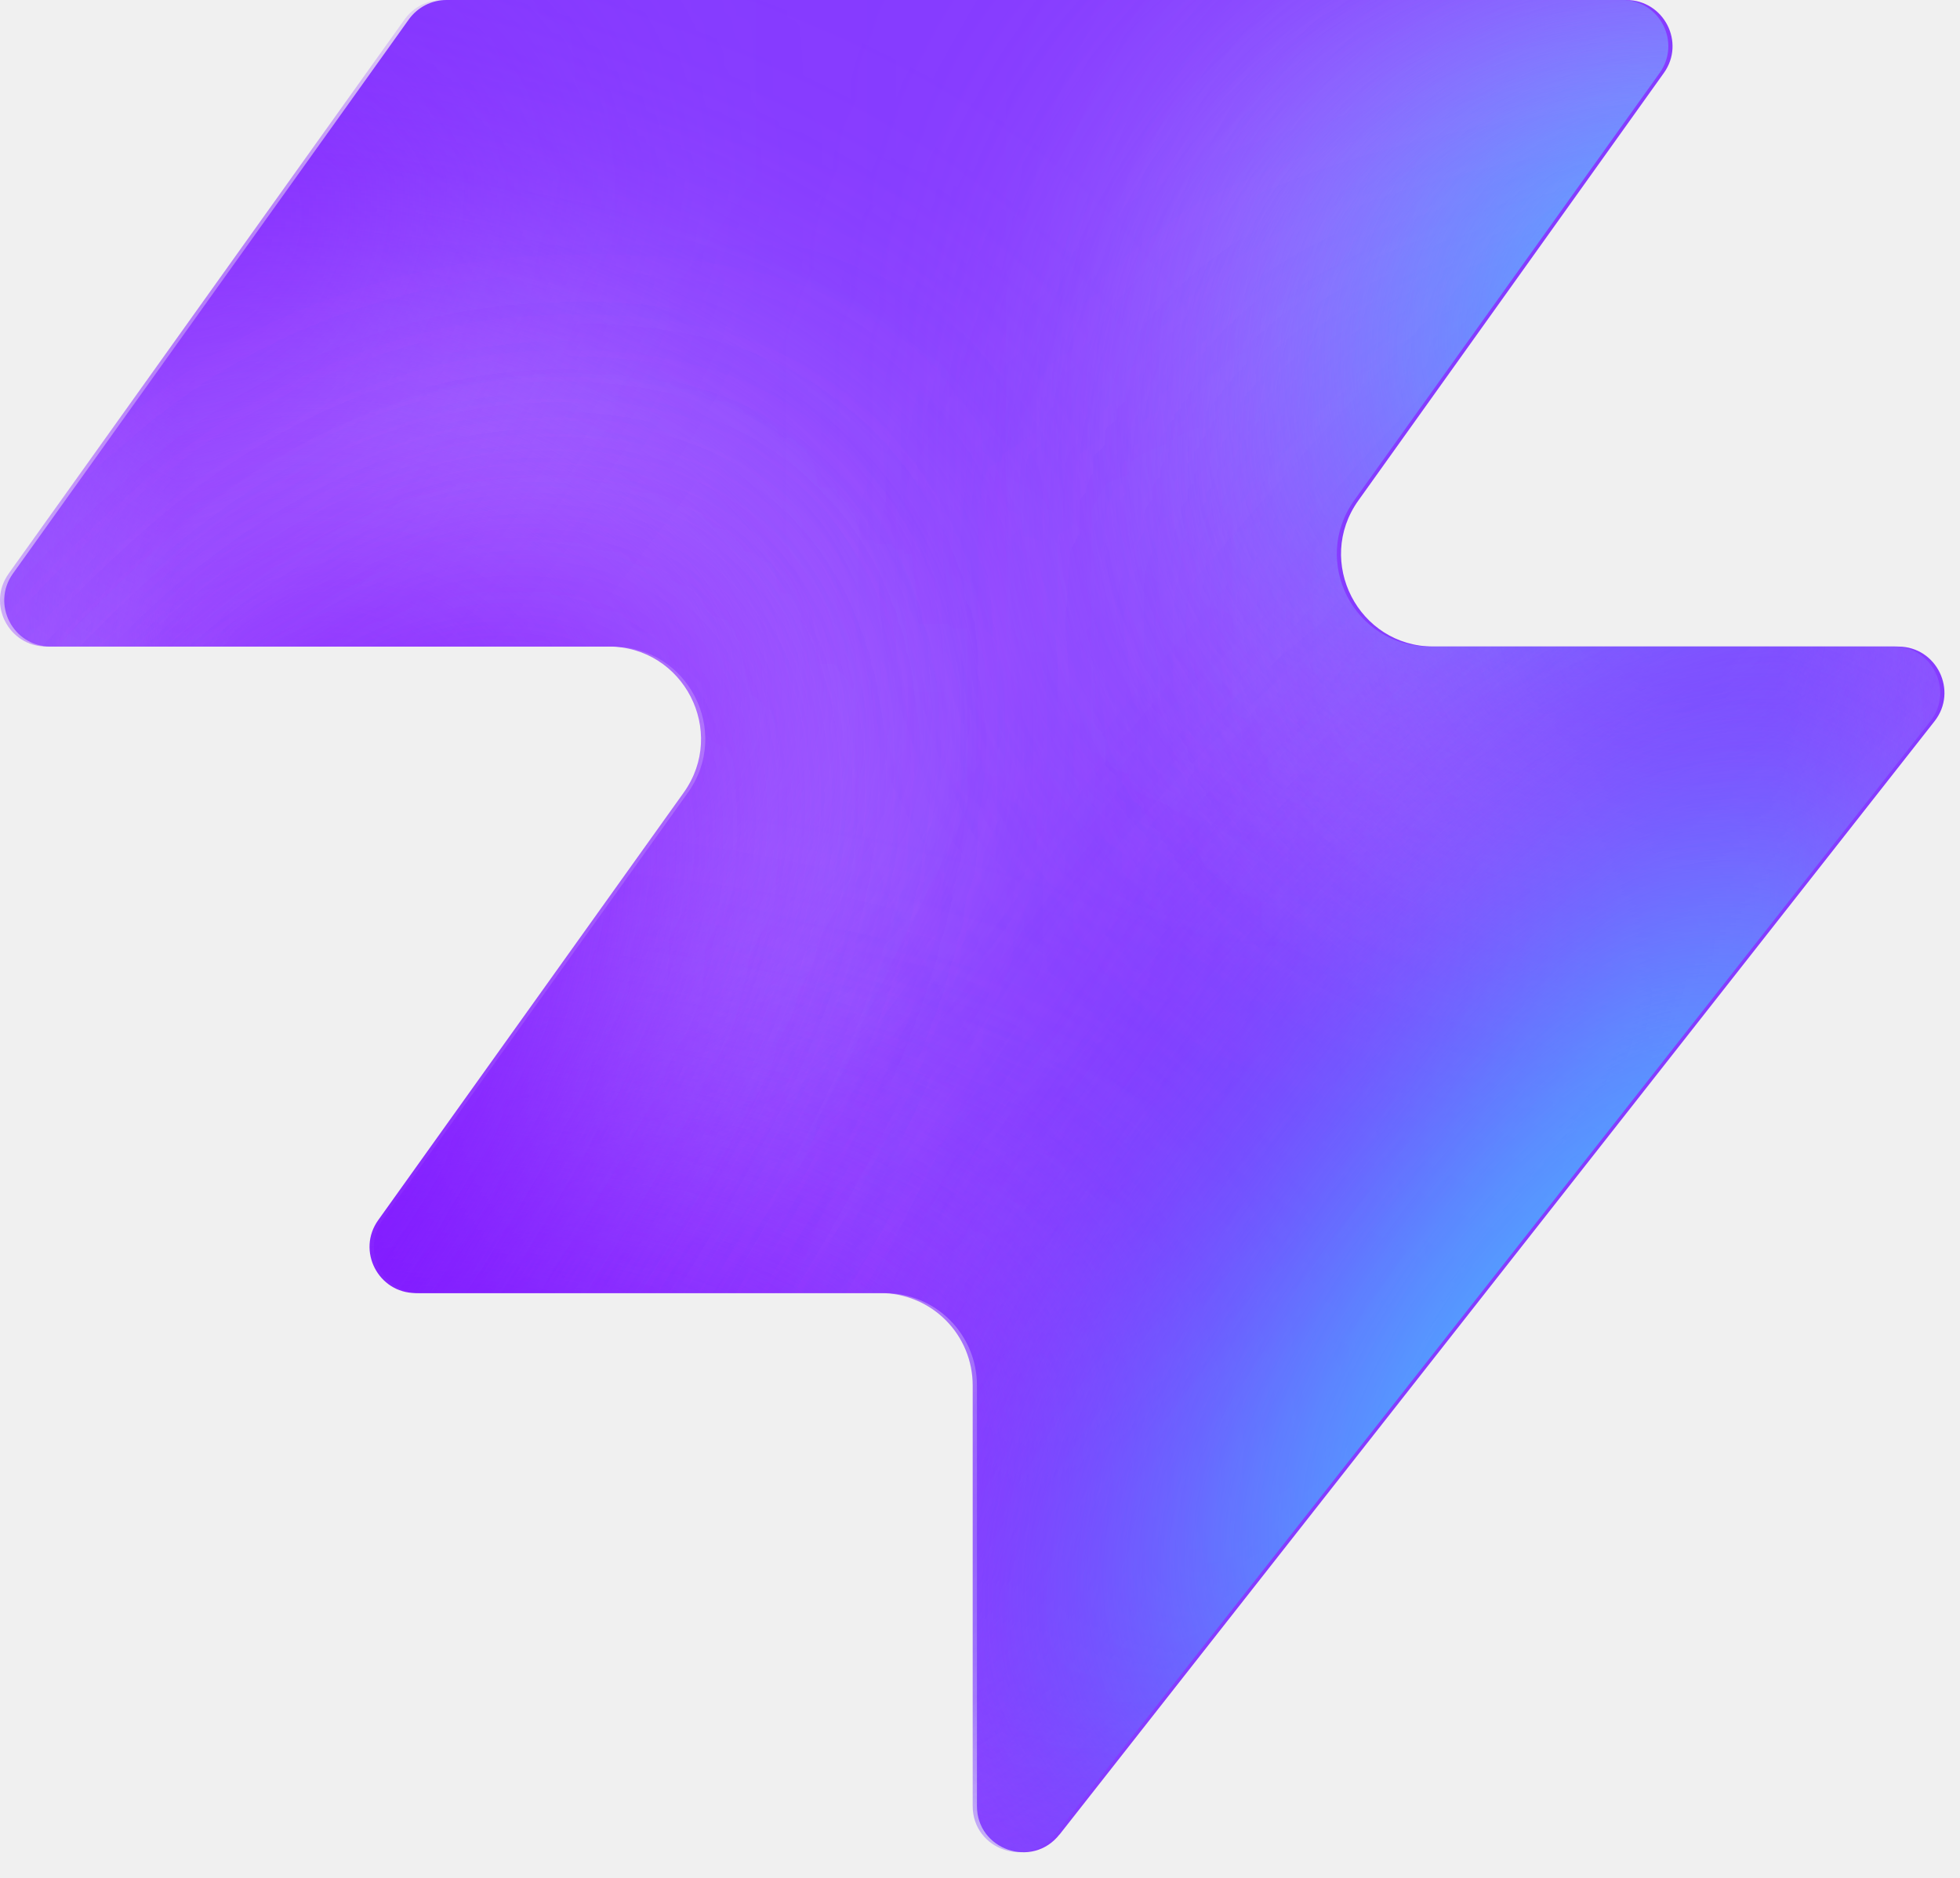
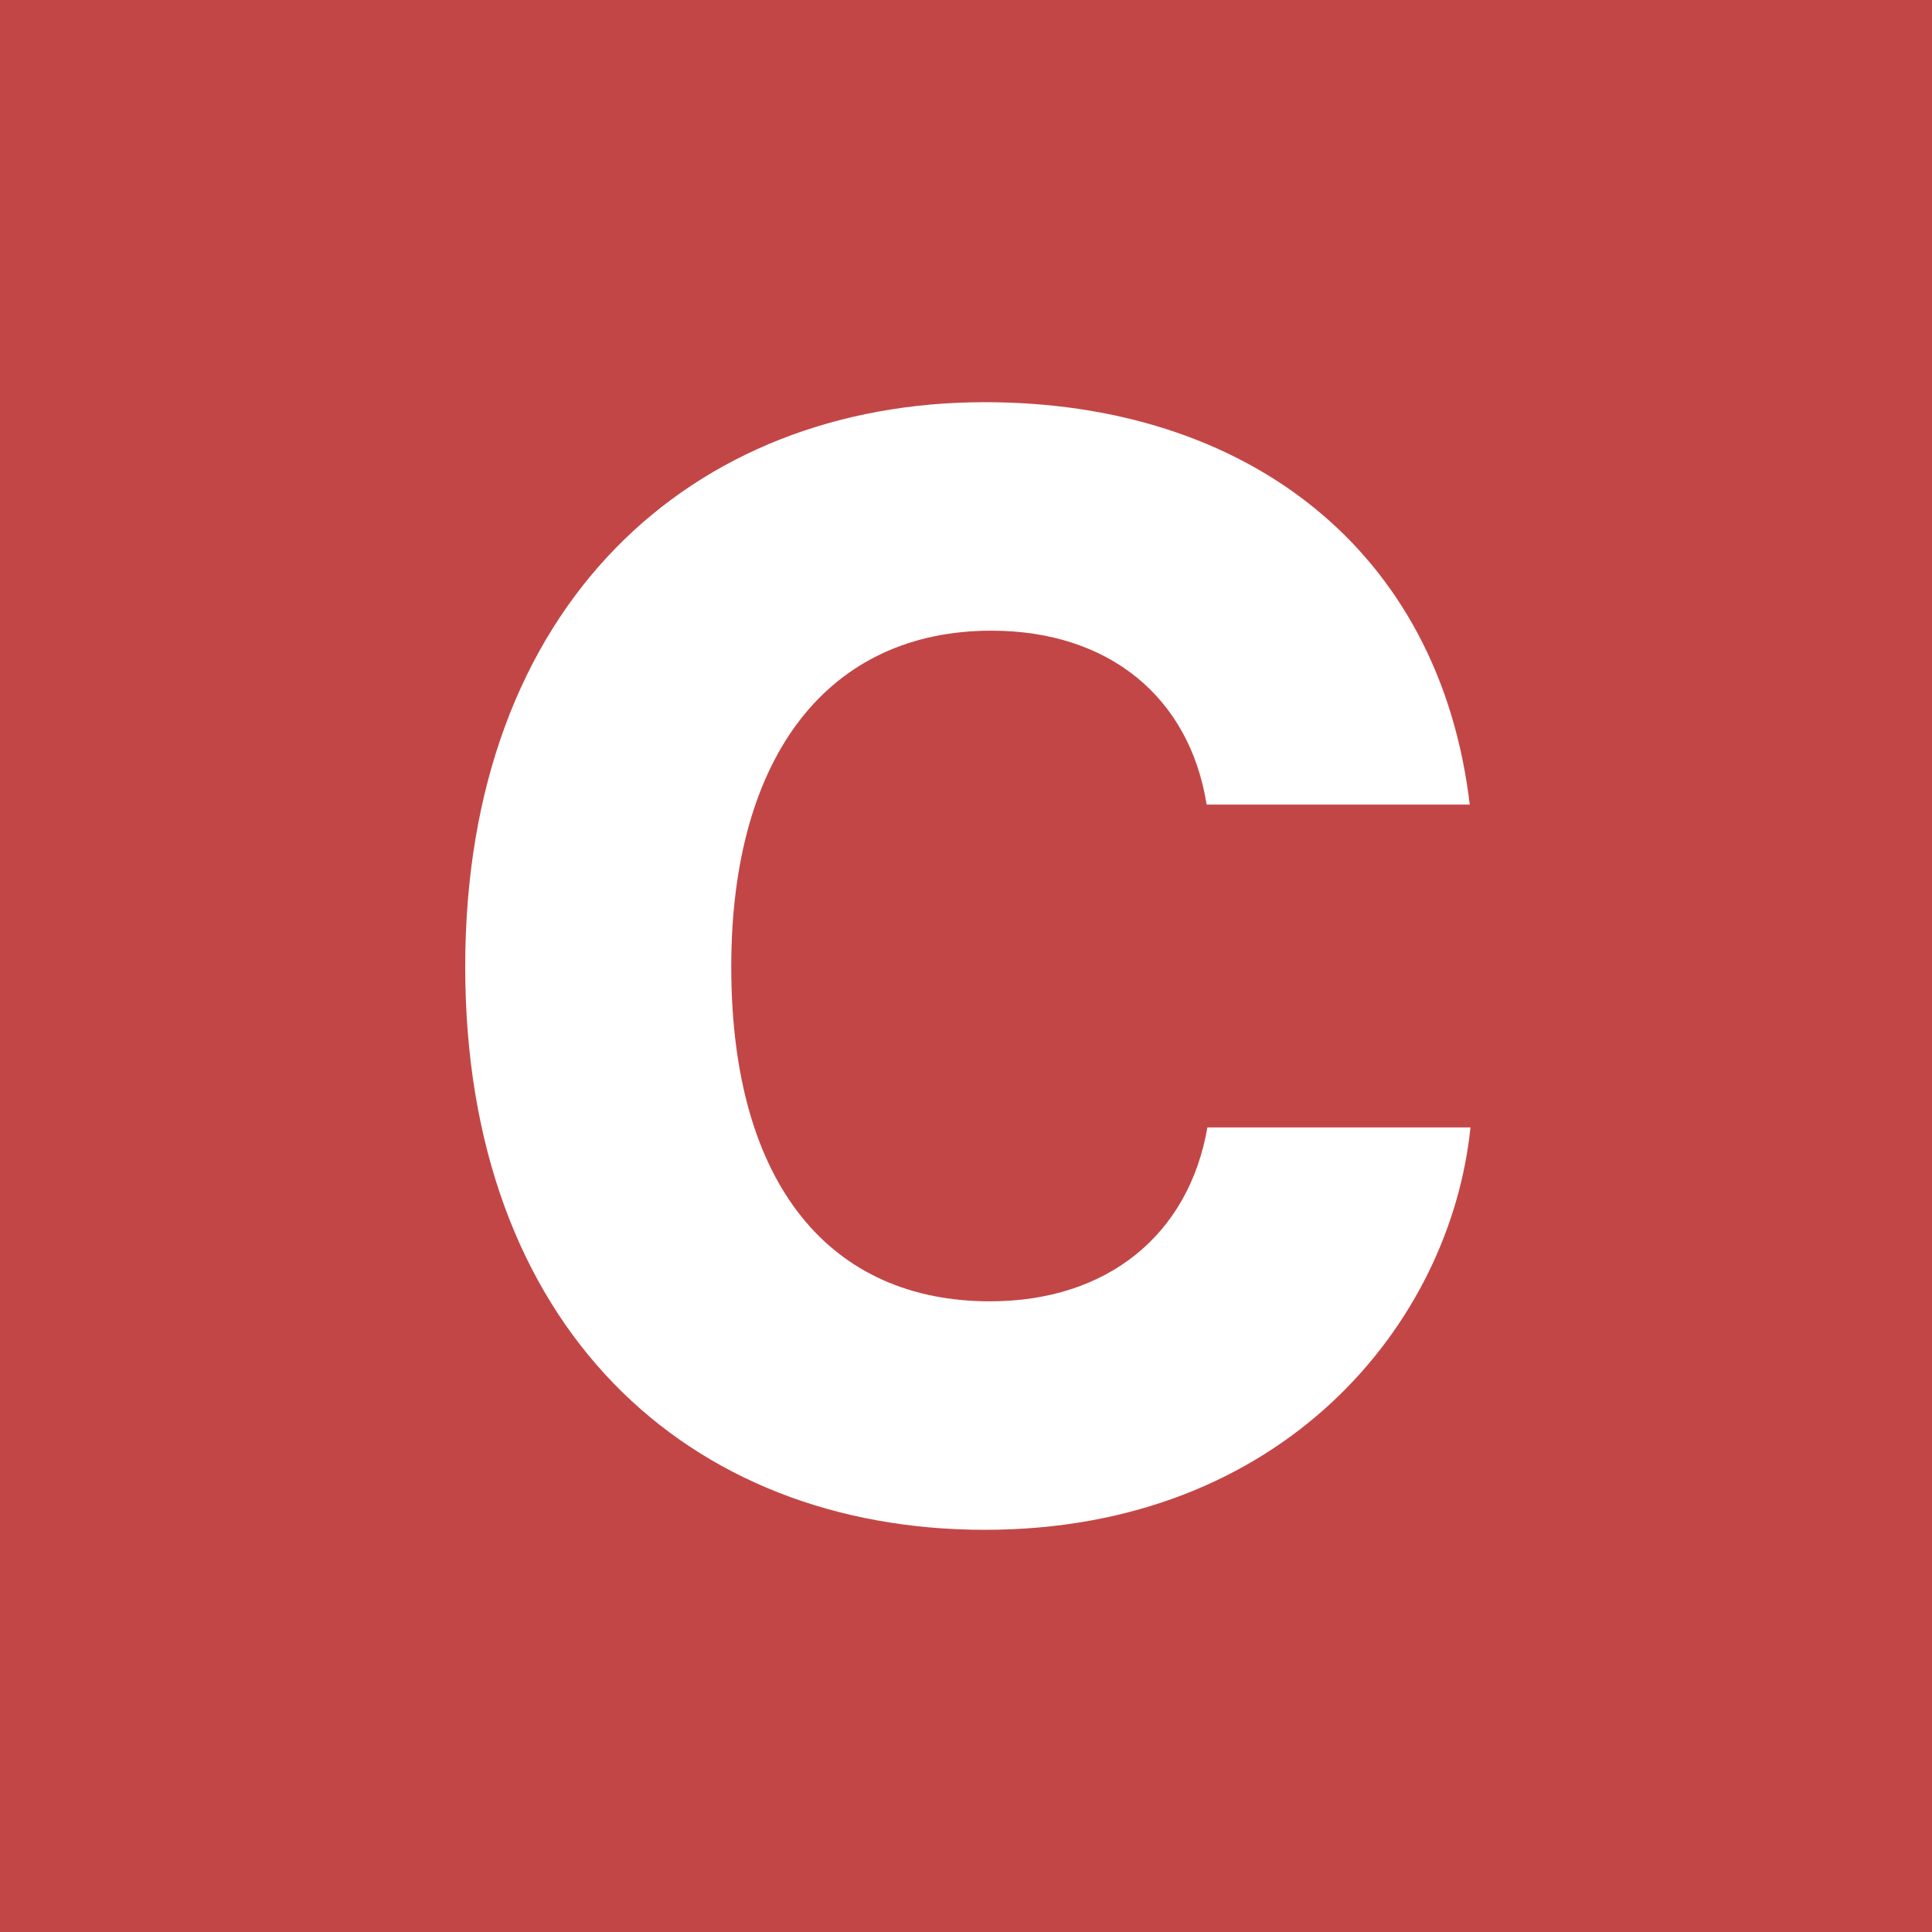
- <svg xmlns="http://www.w3.org/2000/svg" width="48" height="46" fill="none" viewBox="0 0 48 46">
-   <path fill="#863bff" d="M25.946 44.938c-.664.845-2.021.375-2.021-.698V33.937a2.26 2.26 0 0 0-2.262-2.262H10.287c-.92 0-1.456-1.04-.92-1.788l7.48-10.471c1.07-1.497 0-3.578-1.842-3.578H1.237c-.92 0-1.456-1.04-.92-1.788L10.013.474c.214-.297.556-.474.92-.474h28.894c.92 0 1.456 1.04.92 1.788l-7.48 10.471c-1.07 1.498 0 3.579 1.842 3.579h11.377c.943 0 1.473 1.088.89 1.83L25.947 44.94z" style="fill:#863bff;fill:color(display-p3 .525 .23 1);fill-opacity:1" />
-   <mask id="a" width="48" height="46" x="0" y="0" maskUnits="userSpaceOnUse" style="mask-type:alpha">
-     <path fill="#000" d="M25.842 44.938c-.664.844-2.021.375-2.021-.698V33.937a2.26 2.26 0 0 0-2.262-2.262H10.183c-.92 0-1.456-1.04-.92-1.788l7.48-10.471c1.07-1.498 0-3.579-1.842-3.579H1.133c-.92 0-1.456-1.04-.92-1.787L9.91.473c.214-.297.556-.474.92-.474h28.894c.92 0 1.456 1.04.92 1.788l-7.48 10.471c-1.07 1.498 0 3.578 1.842 3.578h11.377c.943 0 1.473 1.088.89 1.832L25.843 44.94z" style="fill:#000;fill-opacity:1" />
-   </mask>
-   <g mask="url(#a)">
-     <g filter="url(#b)">
-       <ellipse cx="5.508" cy="14.704" fill="#ede6ff" rx="5.508" ry="14.704" style="fill:#ede6ff;fill:color(display-p3 .927 .903 1);fill-opacity:1" transform="matrix(.00324 1 1 -.00324 -4.47 31.516)" />
-     </g>
-     <g filter="url(#c)">
-       <ellipse cx="10.399" cy="29.851" fill="#ede6ff" rx="10.399" ry="29.851" style="fill:#ede6ff;fill:color(display-p3 .927 .903 1);fill-opacity:1" transform="matrix(.00324 1 1 -.00324 -39.328 7.883)" />
-     </g>
-     <g filter="url(#d)">
-       <ellipse cx="5.508" cy="30.487" fill="#7e14ff" rx="5.508" ry="30.487" style="fill:#7e14ff;fill:color(display-p3 .492 .077 1);fill-opacity:1" transform="rotate(89.814 -25.913 -14.639)scale(1 -1)" />
-     </g>
-     <g filter="url(#e)">
-       <ellipse cx="5.508" cy="30.599" fill="#7e14ff" rx="5.508" ry="30.599" style="fill:#7e14ff;fill:color(display-p3 .492 .077 1);fill-opacity:1" transform="rotate(89.814 -32.644 -3.334)scale(1 -1)" />
-     </g>
-     <g filter="url(#f)">
-       <ellipse cx="5.508" cy="30.599" fill="#7e14ff" rx="5.508" ry="30.599" style="fill:#7e14ff;fill:color(display-p3 .492 .077 1);fill-opacity:1" transform="matrix(.00324 1 1 -.00324 -34.34 30.47)" />
-     </g>
-     <g filter="url(#g)">
-       <ellipse cx="14.072" cy="22.078" fill="#ede6ff" rx="14.072" ry="22.078" style="fill:#ede6ff;fill:color(display-p3 .927 .903 1);fill-opacity:1" transform="rotate(93.35 24.506 48.493)scale(-1 1)" />
-     </g>
-     <g filter="url(#h)">
-       <ellipse cx="3.47" cy="21.501" fill="#7e14ff" rx="3.47" ry="21.501" style="fill:#7e14ff;fill:color(display-p3 .492 .077 1);fill-opacity:1" transform="rotate(89.009 28.708 47.59)scale(-1 1)" />
-     </g>
-     <g filter="url(#i)">
-       <ellipse cx="3.47" cy="21.501" fill="#7e14ff" rx="3.47" ry="21.501" style="fill:#7e14ff;fill:color(display-p3 .492 .077 1);fill-opacity:1" transform="rotate(89.009 28.708 47.59)scale(-1 1)" />
-     </g>
-     <g filter="url(#j)">
-       <ellipse cx=".387" cy="8.972" fill="#7e14ff" rx="4.407" ry="29.108" style="fill:#7e14ff;fill:color(display-p3 .492 .077 1);fill-opacity:1" transform="rotate(39.51 .387 8.972)" />
-     </g>
-     <g filter="url(#k)">
-       <ellipse cx="47.523" cy="-6.092" fill="#7e14ff" rx="4.407" ry="29.108" style="fill:#7e14ff;fill:color(display-p3 .492 .077 1);fill-opacity:1" transform="rotate(37.892 47.523 -6.092)" />
-     </g>
-     <g filter="url(#l)">
-       <ellipse cx="41.412" cy="6.333" fill="#47bfff" rx="5.971" ry="9.665" style="fill:#47bfff;fill:color(display-p3 .28 .748 1);fill-opacity:1" transform="rotate(37.892 41.412 6.333)" />
-     </g>
-     <g filter="url(#m)">
-       <ellipse cx="-1.879" cy="38.332" fill="#7e14ff" rx="4.407" ry="29.108" style="fill:#7e14ff;fill:color(display-p3 .492 .077 1);fill-opacity:1" transform="rotate(37.892 -1.88 38.332)" />
-     </g>
-     <g filter="url(#n)">
-       <ellipse cx="-1.879" cy="38.332" fill="#7e14ff" rx="4.407" ry="29.108" style="fill:#7e14ff;fill:color(display-p3 .492 .077 1);fill-opacity:1" transform="rotate(37.892 -1.88 38.332)" />
-     </g>
-     <g filter="url(#o)">
-       <ellipse cx="35.651" cy="29.907" fill="#7e14ff" rx="4.407" ry="29.108" style="fill:#7e14ff;fill:color(display-p3 .492 .077 1);fill-opacity:1" transform="rotate(37.892 35.651 29.907)" />
-     </g>
-     <g filter="url(#p)">
-       <ellipse cx="38.418" cy="32.4" fill="#47bfff" rx="5.971" ry="15.297" style="fill:#47bfff;fill:color(display-p3 .28 .748 1);fill-opacity:1" transform="rotate(37.892 38.418 32.4)" />
-     </g>
-   </g>
-   <defs>
-     <filter id="b" width="60.045" height="41.654" x="-19.77" y="16.149" color-interpolation-filters="sRGB" filterUnits="userSpaceOnUse">
-       <feFlood flood-opacity="0" result="BackgroundImageFix" />
-       <feBlend in="SourceGraphic" in2="BackgroundImageFix" result="shape" />
-       <feGaussianBlur result="effect1_foregroundBlur_2002_17158" stdDeviation="7.659" />
-     </filter>
-     <filter id="c" width="90.34" height="51.437" x="-54.613" y="-7.533" color-interpolation-filters="sRGB" filterUnits="userSpaceOnUse">
-       <feFlood flood-opacity="0" result="BackgroundImageFix" />
-       <feBlend in="SourceGraphic" in2="BackgroundImageFix" result="shape" />
-       <feGaussianBlur result="effect1_foregroundBlur_2002_17158" stdDeviation="7.659" />
-     </filter>
-     <filter id="d" width="79.355" height="29.4" x="-49.64" y="2.03" color-interpolation-filters="sRGB" filterUnits="userSpaceOnUse">
-       <feFlood flood-opacity="0" result="BackgroundImageFix" />
-       <feBlend in="SourceGraphic" in2="BackgroundImageFix" result="shape" />
-       <feGaussianBlur result="effect1_foregroundBlur_2002_17158" stdDeviation="4.596" />
-     </filter>
-     <filter id="e" width="79.579" height="29.4" x="-45.045" y="20.029" color-interpolation-filters="sRGB" filterUnits="userSpaceOnUse">
-       <feFlood flood-opacity="0" result="BackgroundImageFix" />
-       <feBlend in="SourceGraphic" in2="BackgroundImageFix" result="shape" />
-       <feGaussianBlur result="effect1_foregroundBlur_2002_17158" stdDeviation="4.596" />
-     </filter>
-     <filter id="f" width="79.579" height="29.4" x="-43.513" y="21.178" color-interpolation-filters="sRGB" filterUnits="userSpaceOnUse">
-       <feFlood flood-opacity="0" result="BackgroundImageFix" />
-       <feBlend in="SourceGraphic" in2="BackgroundImageFix" result="shape" />
-       <feGaussianBlur result="effect1_foregroundBlur_2002_17158" stdDeviation="4.596" />
-     </filter>
-     <filter id="g" width="74.749" height="58.852" x="15.756" y="-17.901" color-interpolation-filters="sRGB" filterUnits="userSpaceOnUse">
-       <feFlood flood-opacity="0" result="BackgroundImageFix" />
-       <feBlend in="SourceGraphic" in2="BackgroundImageFix" result="shape" />
-       <feGaussianBlur result="effect1_foregroundBlur_2002_17158" stdDeviation="7.659" />
-     </filter>
-     <filter id="h" width="61.377" height="25.362" x="23.548" y="2.284" color-interpolation-filters="sRGB" filterUnits="userSpaceOnUse">
-       <feFlood flood-opacity="0" result="BackgroundImageFix" />
-       <feBlend in="SourceGraphic" in2="BackgroundImageFix" result="shape" />
-       <feGaussianBlur result="effect1_foregroundBlur_2002_17158" stdDeviation="4.596" />
-     </filter>
-     <filter id="i" width="61.377" height="25.362" x="23.548" y="2.284" color-interpolation-filters="sRGB" filterUnits="userSpaceOnUse">
-       <feFlood flood-opacity="0" result="BackgroundImageFix" />
-       <feBlend in="SourceGraphic" in2="BackgroundImageFix" result="shape" />
-       <feGaussianBlur result="effect1_foregroundBlur_2002_17158" stdDeviation="4.596" />
-     </filter>
-     <filter id="j" width="56.045" height="63.649" x="-27.636" y="-22.853" color-interpolation-filters="sRGB" filterUnits="userSpaceOnUse">
-       <feFlood flood-opacity="0" result="BackgroundImageFix" />
-       <feBlend in="SourceGraphic" in2="BackgroundImageFix" result="shape" />
-       <feGaussianBlur result="effect1_foregroundBlur_2002_17158" stdDeviation="4.596" />
-     </filter>
-     <filter id="k" width="54.814" height="64.646" x="20.116" y="-38.415" color-interpolation-filters="sRGB" filterUnits="userSpaceOnUse">
-       <feFlood flood-opacity="0" result="BackgroundImageFix" />
-       <feBlend in="SourceGraphic" in2="BackgroundImageFix" result="shape" />
-       <feGaussianBlur result="effect1_foregroundBlur_2002_17158" stdDeviation="4.596" />
-     </filter>
-     <filter id="l" width="33.541" height="35.313" x="24.641" y="-11.323" color-interpolation-filters="sRGB" filterUnits="userSpaceOnUse">
-       <feFlood flood-opacity="0" result="BackgroundImageFix" />
-       <feBlend in="SourceGraphic" in2="BackgroundImageFix" result="shape" />
-       <feGaussianBlur result="effect1_foregroundBlur_2002_17158" stdDeviation="4.596" />
-     </filter>
-     <filter id="m" width="54.814" height="64.646" x="-29.286" y="6.009" color-interpolation-filters="sRGB" filterUnits="userSpaceOnUse">
-       <feFlood flood-opacity="0" result="BackgroundImageFix" />
-       <feBlend in="SourceGraphic" in2="BackgroundImageFix" result="shape" />
-       <feGaussianBlur result="effect1_foregroundBlur_2002_17158" stdDeviation="4.596" />
-     </filter>
-     <filter id="n" width="54.814" height="64.646" x="-29.286" y="6.009" color-interpolation-filters="sRGB" filterUnits="userSpaceOnUse">
-       <feFlood flood-opacity="0" result="BackgroundImageFix" />
-       <feBlend in="SourceGraphic" in2="BackgroundImageFix" result="shape" />
-       <feGaussianBlur result="effect1_foregroundBlur_2002_17158" stdDeviation="4.596" />
-     </filter>
-     <filter id="o" width="54.814" height="64.646" x="8.244" y="-2.416" color-interpolation-filters="sRGB" filterUnits="userSpaceOnUse">
-       <feFlood flood-opacity="0" result="BackgroundImageFix" />
-       <feBlend in="SourceGraphic" in2="BackgroundImageFix" result="shape" />
-       <feGaussianBlur result="effect1_foregroundBlur_2002_17158" stdDeviation="4.596" />
-     </filter>
-     <filter id="p" width="39.409" height="43.623" x="18.713" y="10.588" color-interpolation-filters="sRGB" filterUnits="userSpaceOnUse">
-       <feFlood flood-opacity="0" result="BackgroundImageFix" />
-       <feBlend in="SourceGraphic" in2="BackgroundImageFix" result="shape" />
-       <feGaussianBlur result="effect1_foregroundBlur_2002_17158" stdDeviation="4.596" />
-     </filter>
-   </defs>
+ <svg xmlns="http://www.w3.org/2000/svg" viewBox="0 0 64 64">
+   <rect width="64" height="64" fill="#C34646" />
+   <path d="M32.623 50.677C42.51 50.677 48.052 43.841 48.711 37.347H39.996C39.385 40.887 36.7 43.108 32.793 43.108C27.569 43.108 24.224 39.324 24.224 32.024C24.224 24.969 27.496 20.892 32.842 20.892C36.749 20.892 39.41 23.113 39.971 26.653H48.687C47.686 18.182 41.265 13.323 32.623 13.323C22.93 13.323 15.411 20.013 15.411 32.024C15.411 43.963 22.784 50.677 32.623 50.677Z" fill="#ffffff" />
</svg>
